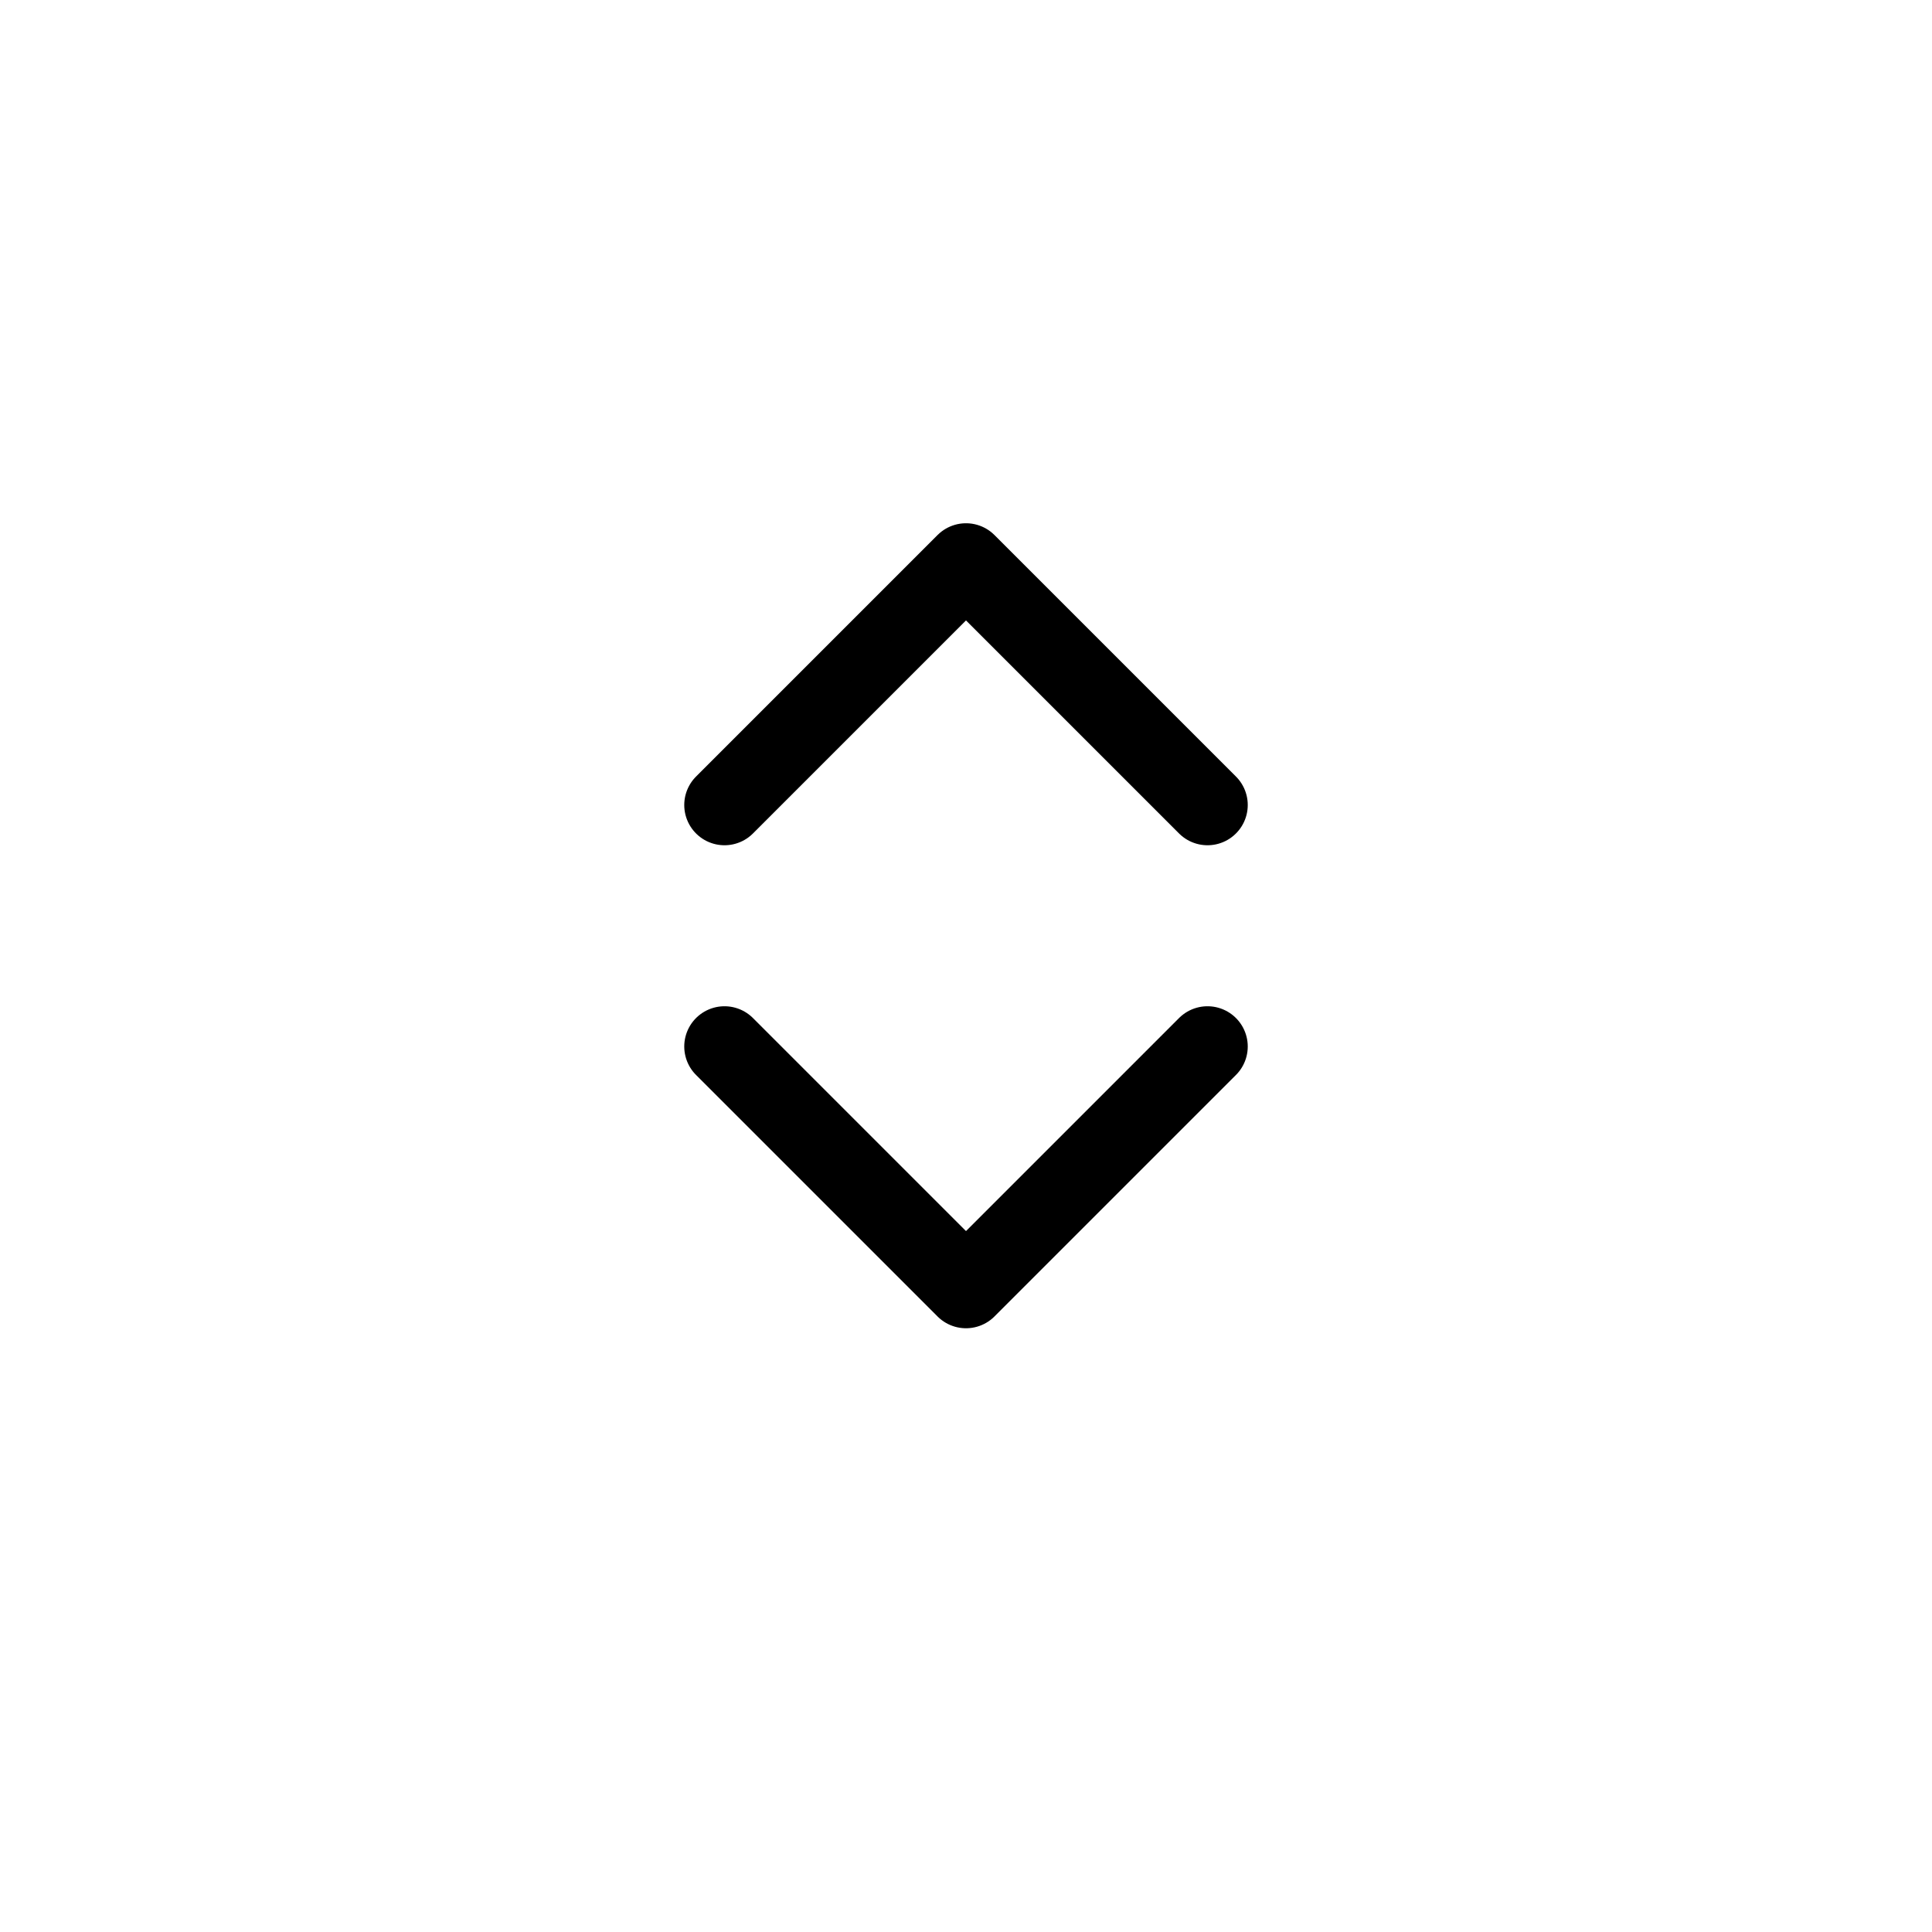
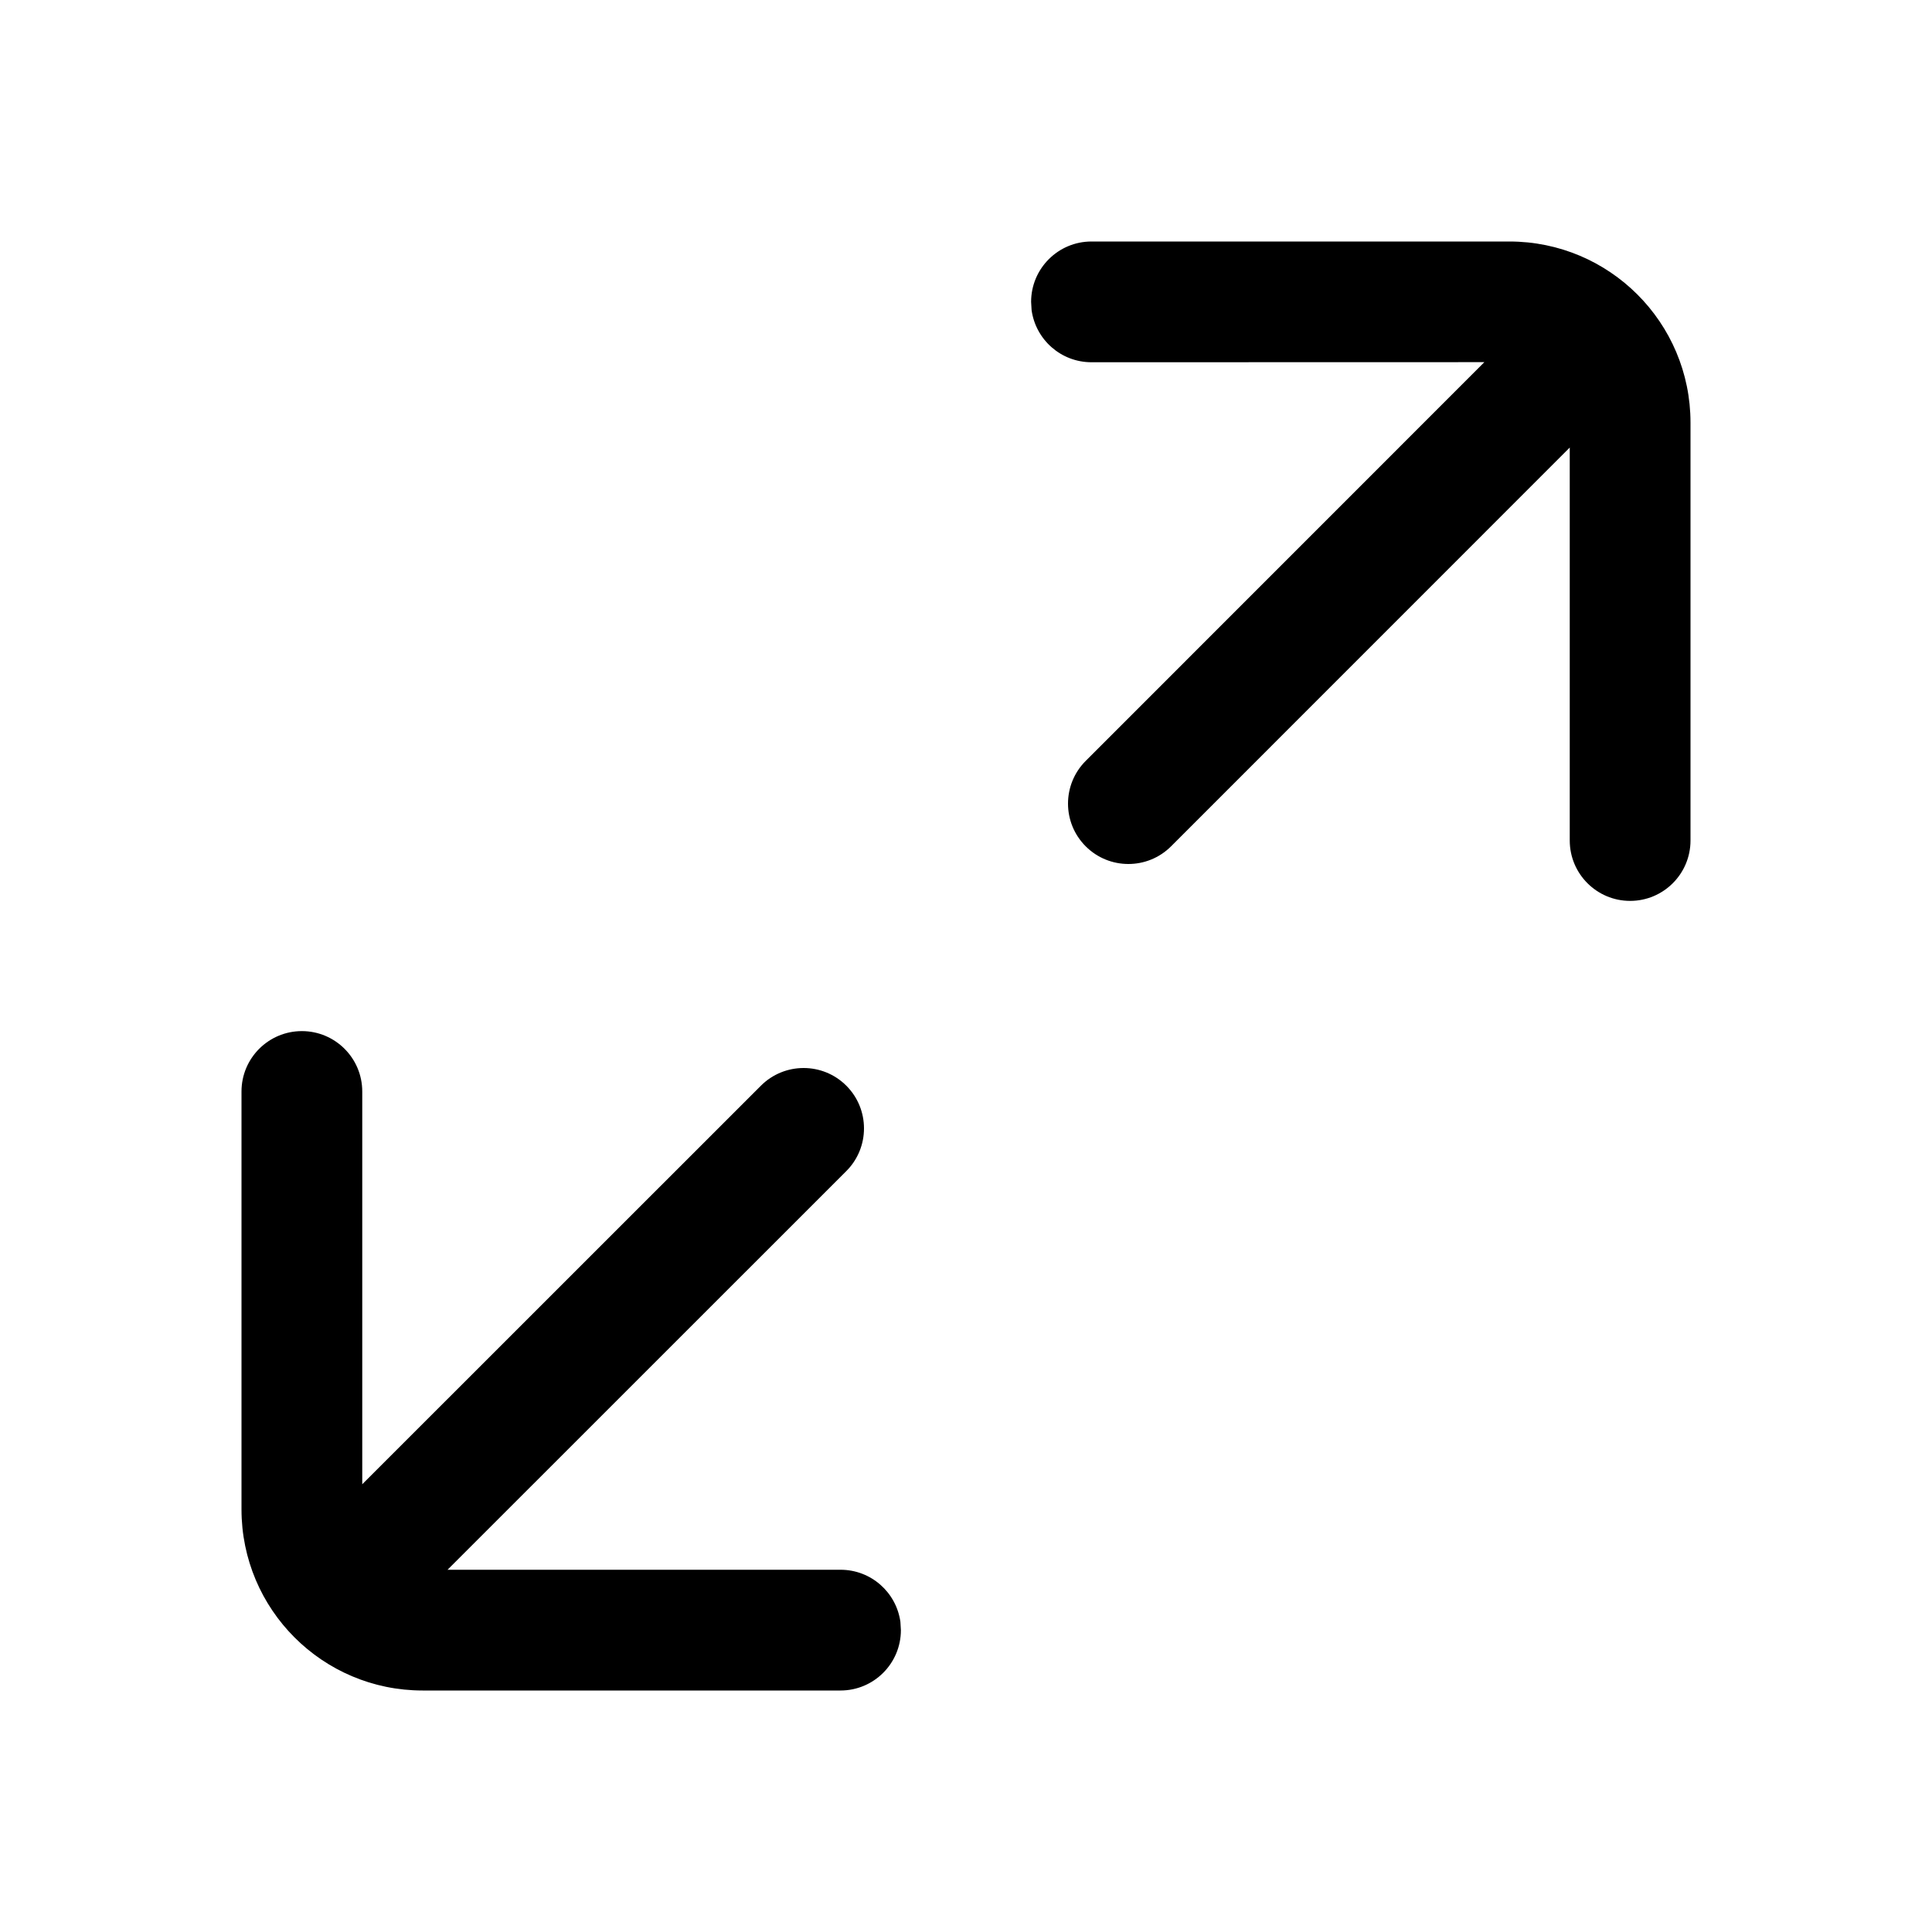
- <svg xmlns="http://www.w3.org/2000/svg" viewBox="0 0 24 24" width="24" height="24" fill="none">
-   <mask id="expand_mask_3" width="14" height="14" x="5" y="5" maskUnits="userSpaceOnUse">
-     <g filter="url(#expand_pixso_custom_mask_type_outline)">
-       <g id="clipPath_78">
-         <rect id="rect_544554" width="14" height="14" x="5" y="5" fill="rgb(255,255,255)" />
-       </g>
-     </g>
-   </mask>
-   <defs>
-     <clipPath id="expand_clipPath_18">
-       <rect width="14" height="14" x="5" y="5" fill="rgb(255,255,255)" />
-     </clipPath>
-     <filter id="expand_pixso_custom_mask_type_outline">
-       <feColorMatrix type="matrix" values="0 0 0 0 1 0 0 0 0 1 0 0 0 0 1 0 0 0 1 0 " />
-     </filter>
-     <clipPath id="expand_clipPath_19">
-       <rect width="6" height="9" x="9" y="7" fill="rgb(255,255,255)" />
-     </clipPath>
-   </defs>
-   <rect id="全部展开" width="24" height="24" x="0" y="0" rx="4" fill="rgb(247,247,247)" fill-opacity="0" />
-   <g id="ic_public_calendar_list" clip-path="url(#expand_clipPath_18)">
-     <rect id="ic_public_calendar_list" width="14" height="14" x="5" y="5" />
-     <rect id="ic_public_calendar_list-bg" width="14" height="14" x="5" y="5" fill="rgb(255,255,255)" fill-opacity="0" />
-     <g id="clip_path_group" mask="url(#expand_mask_3)">
-       <g id="support">
-         <rect id="support" width="14" height="14" x="5" y="5" />
-         <path id="path1" d="M5 11.994C5 10.9 4.997 9.806 5 8.713C4.997 8.182 5.064 7.654 5.193 7.144C5.482 6.059 6.187 5.414 7.272 5.163C7.815 5.046 8.372 4.991 8.926 5C11.023 5 13.12 5 15.22 5C15.748 4.997 16.276 5.055 16.792 5.181C17.91 5.452 18.58 6.161 18.834 7.275C18.951 7.8 19.003 8.336 18.997 8.876C18.997 10.996 18.997 13.117 18.997 15.234C19 15.759 18.942 16.284 18.82 16.795C18.545 17.912 17.834 18.577 16.722 18.834C16.177 18.95 15.623 19.006 15.066 18.997C12.977 18.997 10.889 18.997 8.801 18.997C8.267 19.003 7.736 18.942 7.217 18.819C6.094 18.548 5.42 17.836 5.167 16.716C5.035 16.147 5 15.579 5 15.004C5 14.001 5 12.997 5 11.994Z" fill="rgb(255,255,255)" fill-opacity="0" fill-rule="evenodd" />
-         <circle id="path2" cx="12" cy="12" r="7" fill="rgb(255,255,255)" fill-opacity="0" />
-       </g>
-     </g>
-     <g id="container_91335110">
-       <rect id="container_91335110" width="6" height="9" x="9" y="7" />
-       <path id="vector_8943" d="M0 0L3 3L6 0" stroke="currentColor" stroke-linecap="round" stroke-linejoin="round" stroke-width="1" transform="matrix(1,0,0,-1,9,10)" />
-       <path id="vector_8944" d="M9 13L12 16L15 13" stroke="currentColor" stroke-linecap="round" stroke-linejoin="round" stroke-width="1" />
-     </g>
-   </g>
-   <rect id="全部展开_border" width="23" height="23" x="0.5" y="0.5" rx="3.5" stroke="rgb(0,0,0)" stroke-opacity="0" stroke-width="1" />
+ <svg xmlns="http://www.w3.org/2000/svg" viewBox="0 0 20 20" width="20" height="20" fill="none">
+   <path d="M3.125 10.674C3.47 10.674 3.75 10.954 3.75 11.299L3.75 15.365L7.877 11.239C8.121 10.995 8.517 10.995 8.761 11.239C9.005 11.483 9.005 11.879 8.761 12.123L4.633 16.25L8.701 16.25C9.018 16.25 9.279 16.485 9.321 16.79L9.326 16.875C9.326 17.22 9.046 17.5 8.701 17.5L4.375 17.5C3.339 17.5 2.5 16.66 2.5 15.625L2.5 11.299C2.5 10.954 2.78 10.674 3.125 10.674ZM15.625 2.5C16.66 2.5 17.5 3.339 17.5 4.375L17.5 8.701C17.5 9.046 17.22 9.326 16.875 9.326C16.53 9.326 16.25 9.046 16.25 8.701L16.25 4.633L12.123 8.761C11.879 9.005 11.483 9.005 11.239 8.761C10.995 8.517 10.995 8.121 11.239 7.877L15.366 3.749L11.299 3.75C10.982 3.75 10.721 3.515 10.679 3.21L10.674 3.125C10.674 2.78 10.954 2.5 11.299 2.5L15.625 2.5Z" fill="currentColor" fill-rule="nonzero" />
</svg>
